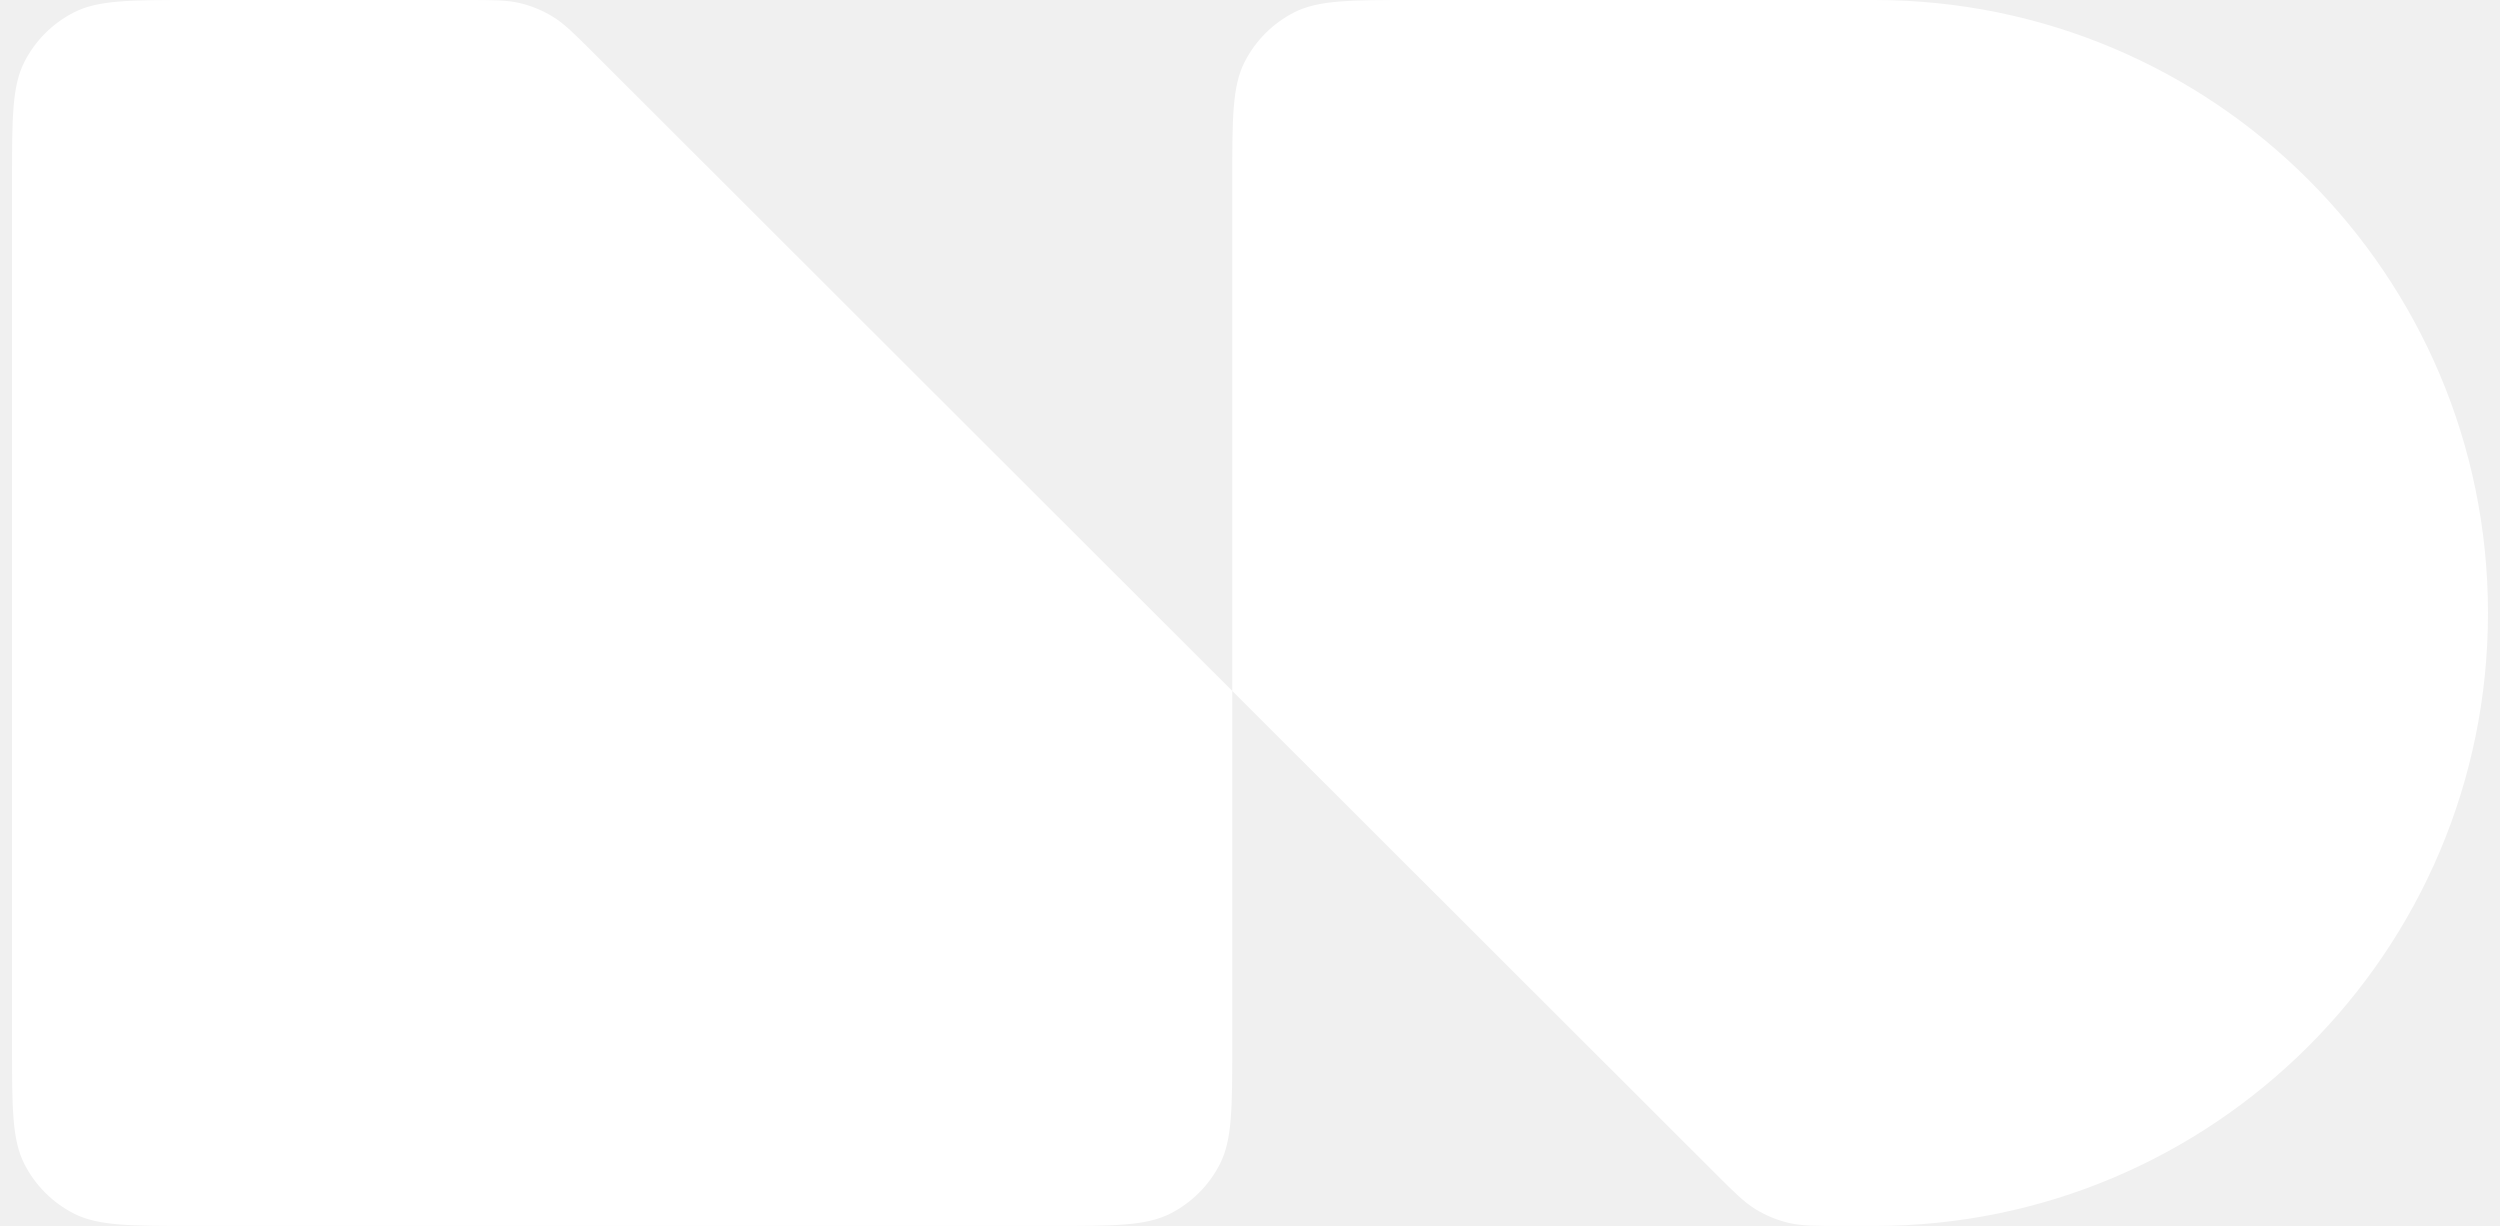
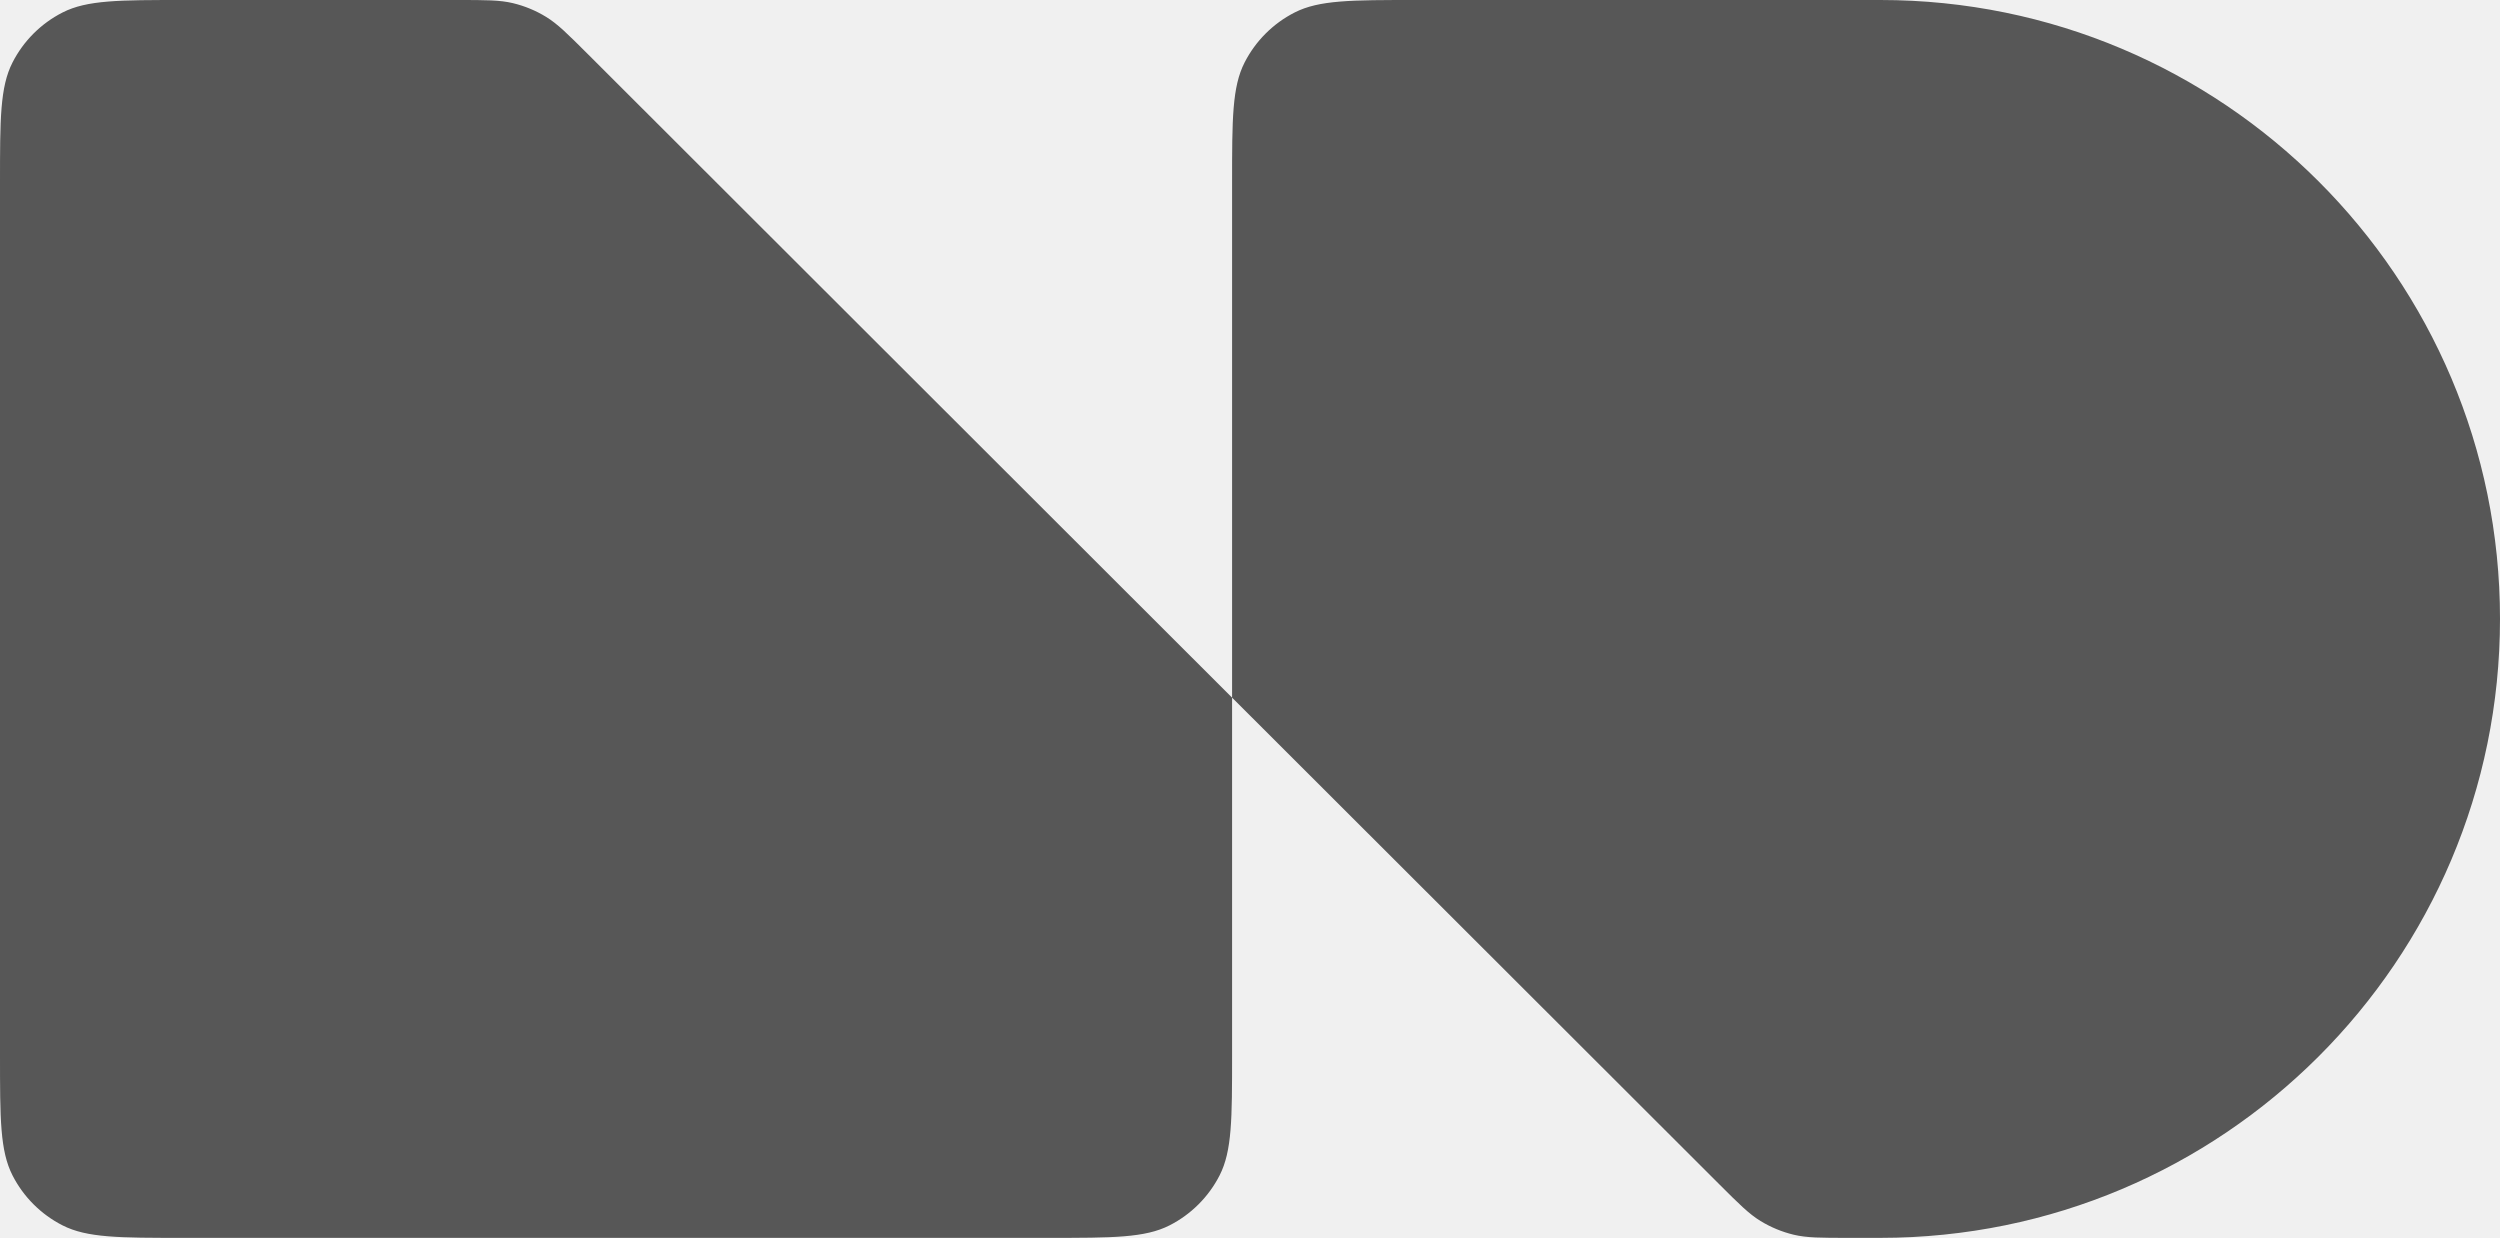
- <svg xmlns="http://www.w3.org/2000/svg" width="104" height="51" viewBox="0 0 104 51" fill="none">
-   <path d="M8.055 51C5.411 51 4.088 51 3.078 50.486C2.19 50.034 1.467 49.312 1.015 48.425C0.5 47.416 0.5 46.095 0.5 43.453V7.547C0.5 4.905 0.5 3.584 1.015 2.575C1.467 1.688 2.19 0.966 3.078 0.514C4.088 0 5.411 0 8.055 0H19.358C20.513 0 21.09 0 21.634 0.13C22.115 0.246 22.576 0.436 22.998 0.695C23.475 0.987 23.883 1.395 24.7 2.21L51.262 28.743V7.547C51.262 4.905 51.262 3.584 51.777 2.575C52.23 1.688 52.952 0.966 53.84 0.514C54.851 0 56.173 0 58.818 0H77.971C92.07 0 103.5 11.417 103.5 25.5C103.5 39.583 92.07 51 77.971 51H76.674C75.519 51 74.942 51 74.398 50.87C73.916 50.754 73.456 50.563 73.033 50.305C72.556 50.013 72.148 49.605 71.332 48.79L51.262 28.743V43.453C51.262 46.095 51.262 47.416 50.748 48.425C50.295 49.312 49.572 50.034 48.684 50.486C47.674 51 46.352 51 43.707 51H8.055Z" fill="white" />
+ <svg xmlns="http://www.w3.org/2000/svg" width="103" height="51" viewBox="0 0 103 51" fill="none">
+   <path d="M7.555 51C4.911 51 3.588 51 2.578 50.486C1.69 50.034 0.967 49.312 0.515 48.425C0 47.416 0 46.095 0 43.453V7.547C0 4.905 0 3.584 0.515 2.575C0.967 1.688 1.69 0.966 2.578 0.514C3.588 0 4.911 0 7.555 0H18.858C20.013 0 20.59 0 21.134 0.13C21.615 0.246 22.076 0.436 22.498 0.695C22.975 0.987 23.383 1.395 24.2 2.21L50.762 28.743V7.547C50.762 4.905 50.762 3.584 51.277 2.575C51.73 1.688 52.452 0.966 53.34 0.514C54.351 0 55.673 0 58.318 0H77.471C91.57 0 103 11.417 103 25.5C103 39.583 91.57 51 77.471 51H76.174C75.019 51 74.442 51 73.898 50.87C73.416 50.754 72.956 50.563 72.533 50.305C72.056 50.013 71.648 49.605 70.832 48.79L50.762 28.743V43.453C50.762 46.095 50.762 47.416 50.248 48.425C49.795 49.312 49.072 50.034 48.184 50.486C47.174 51 45.852 51 43.207 51H7.555Z" fill="#575757" />
</svg>
